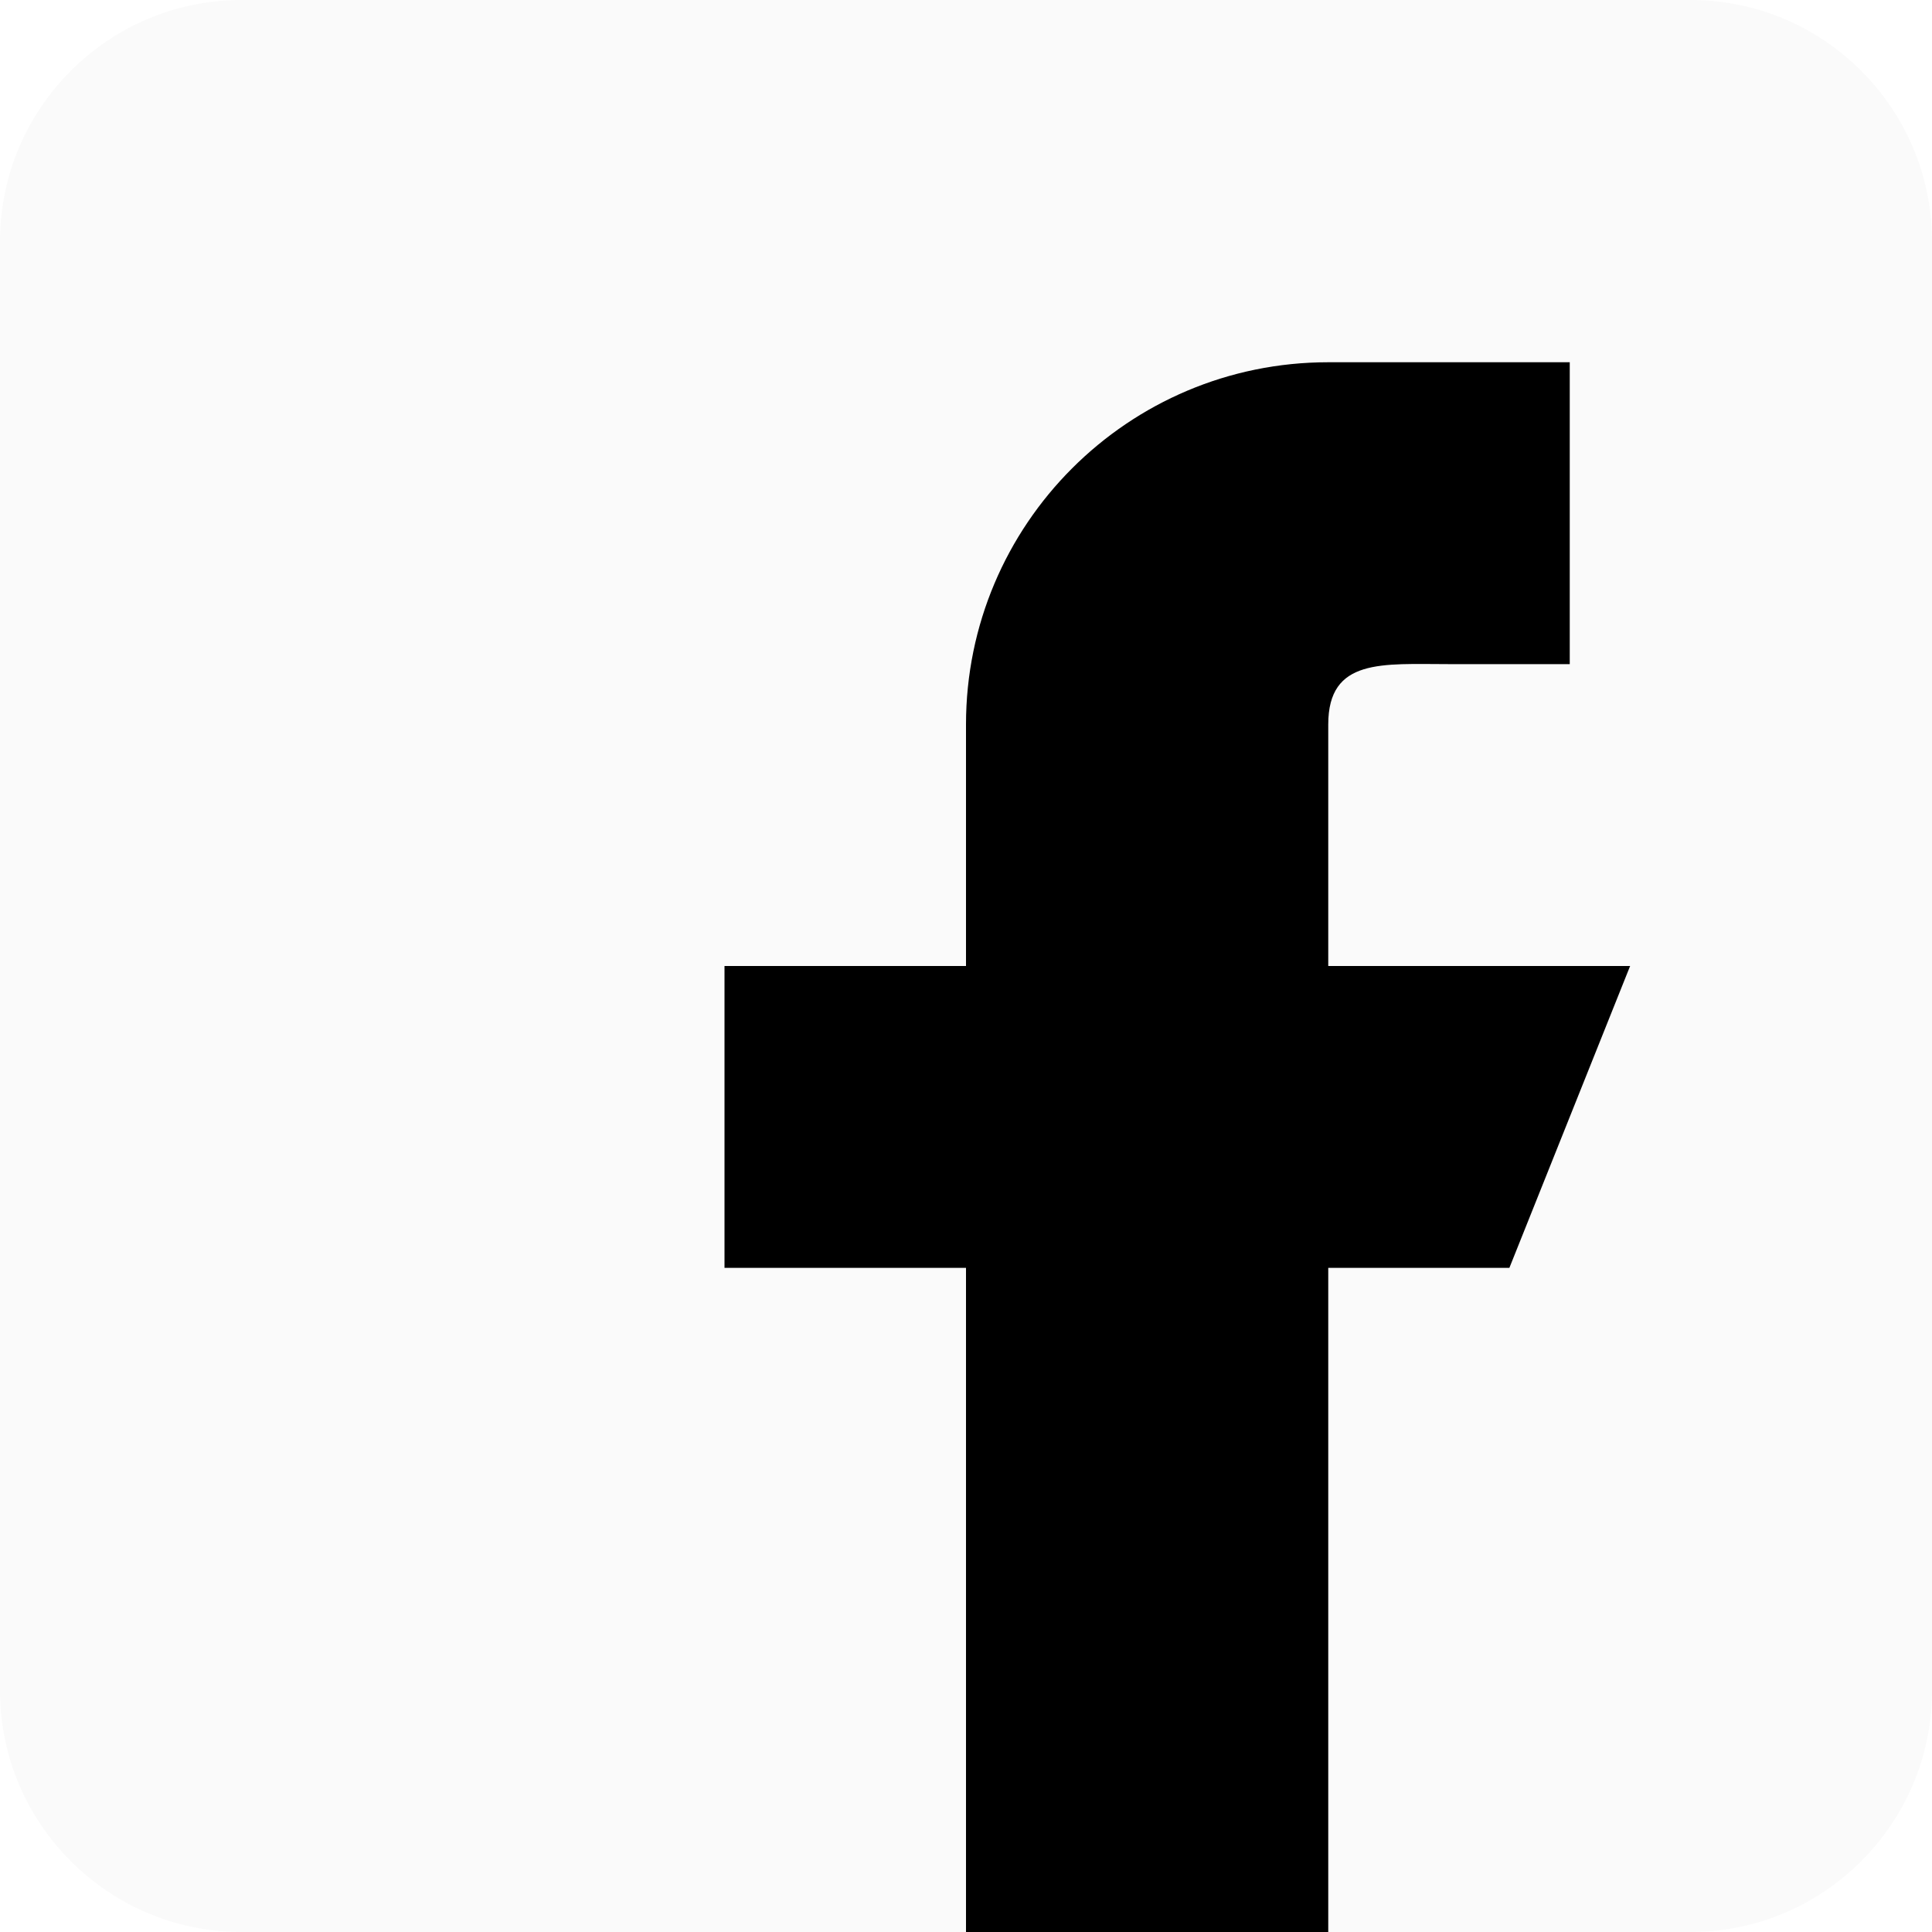
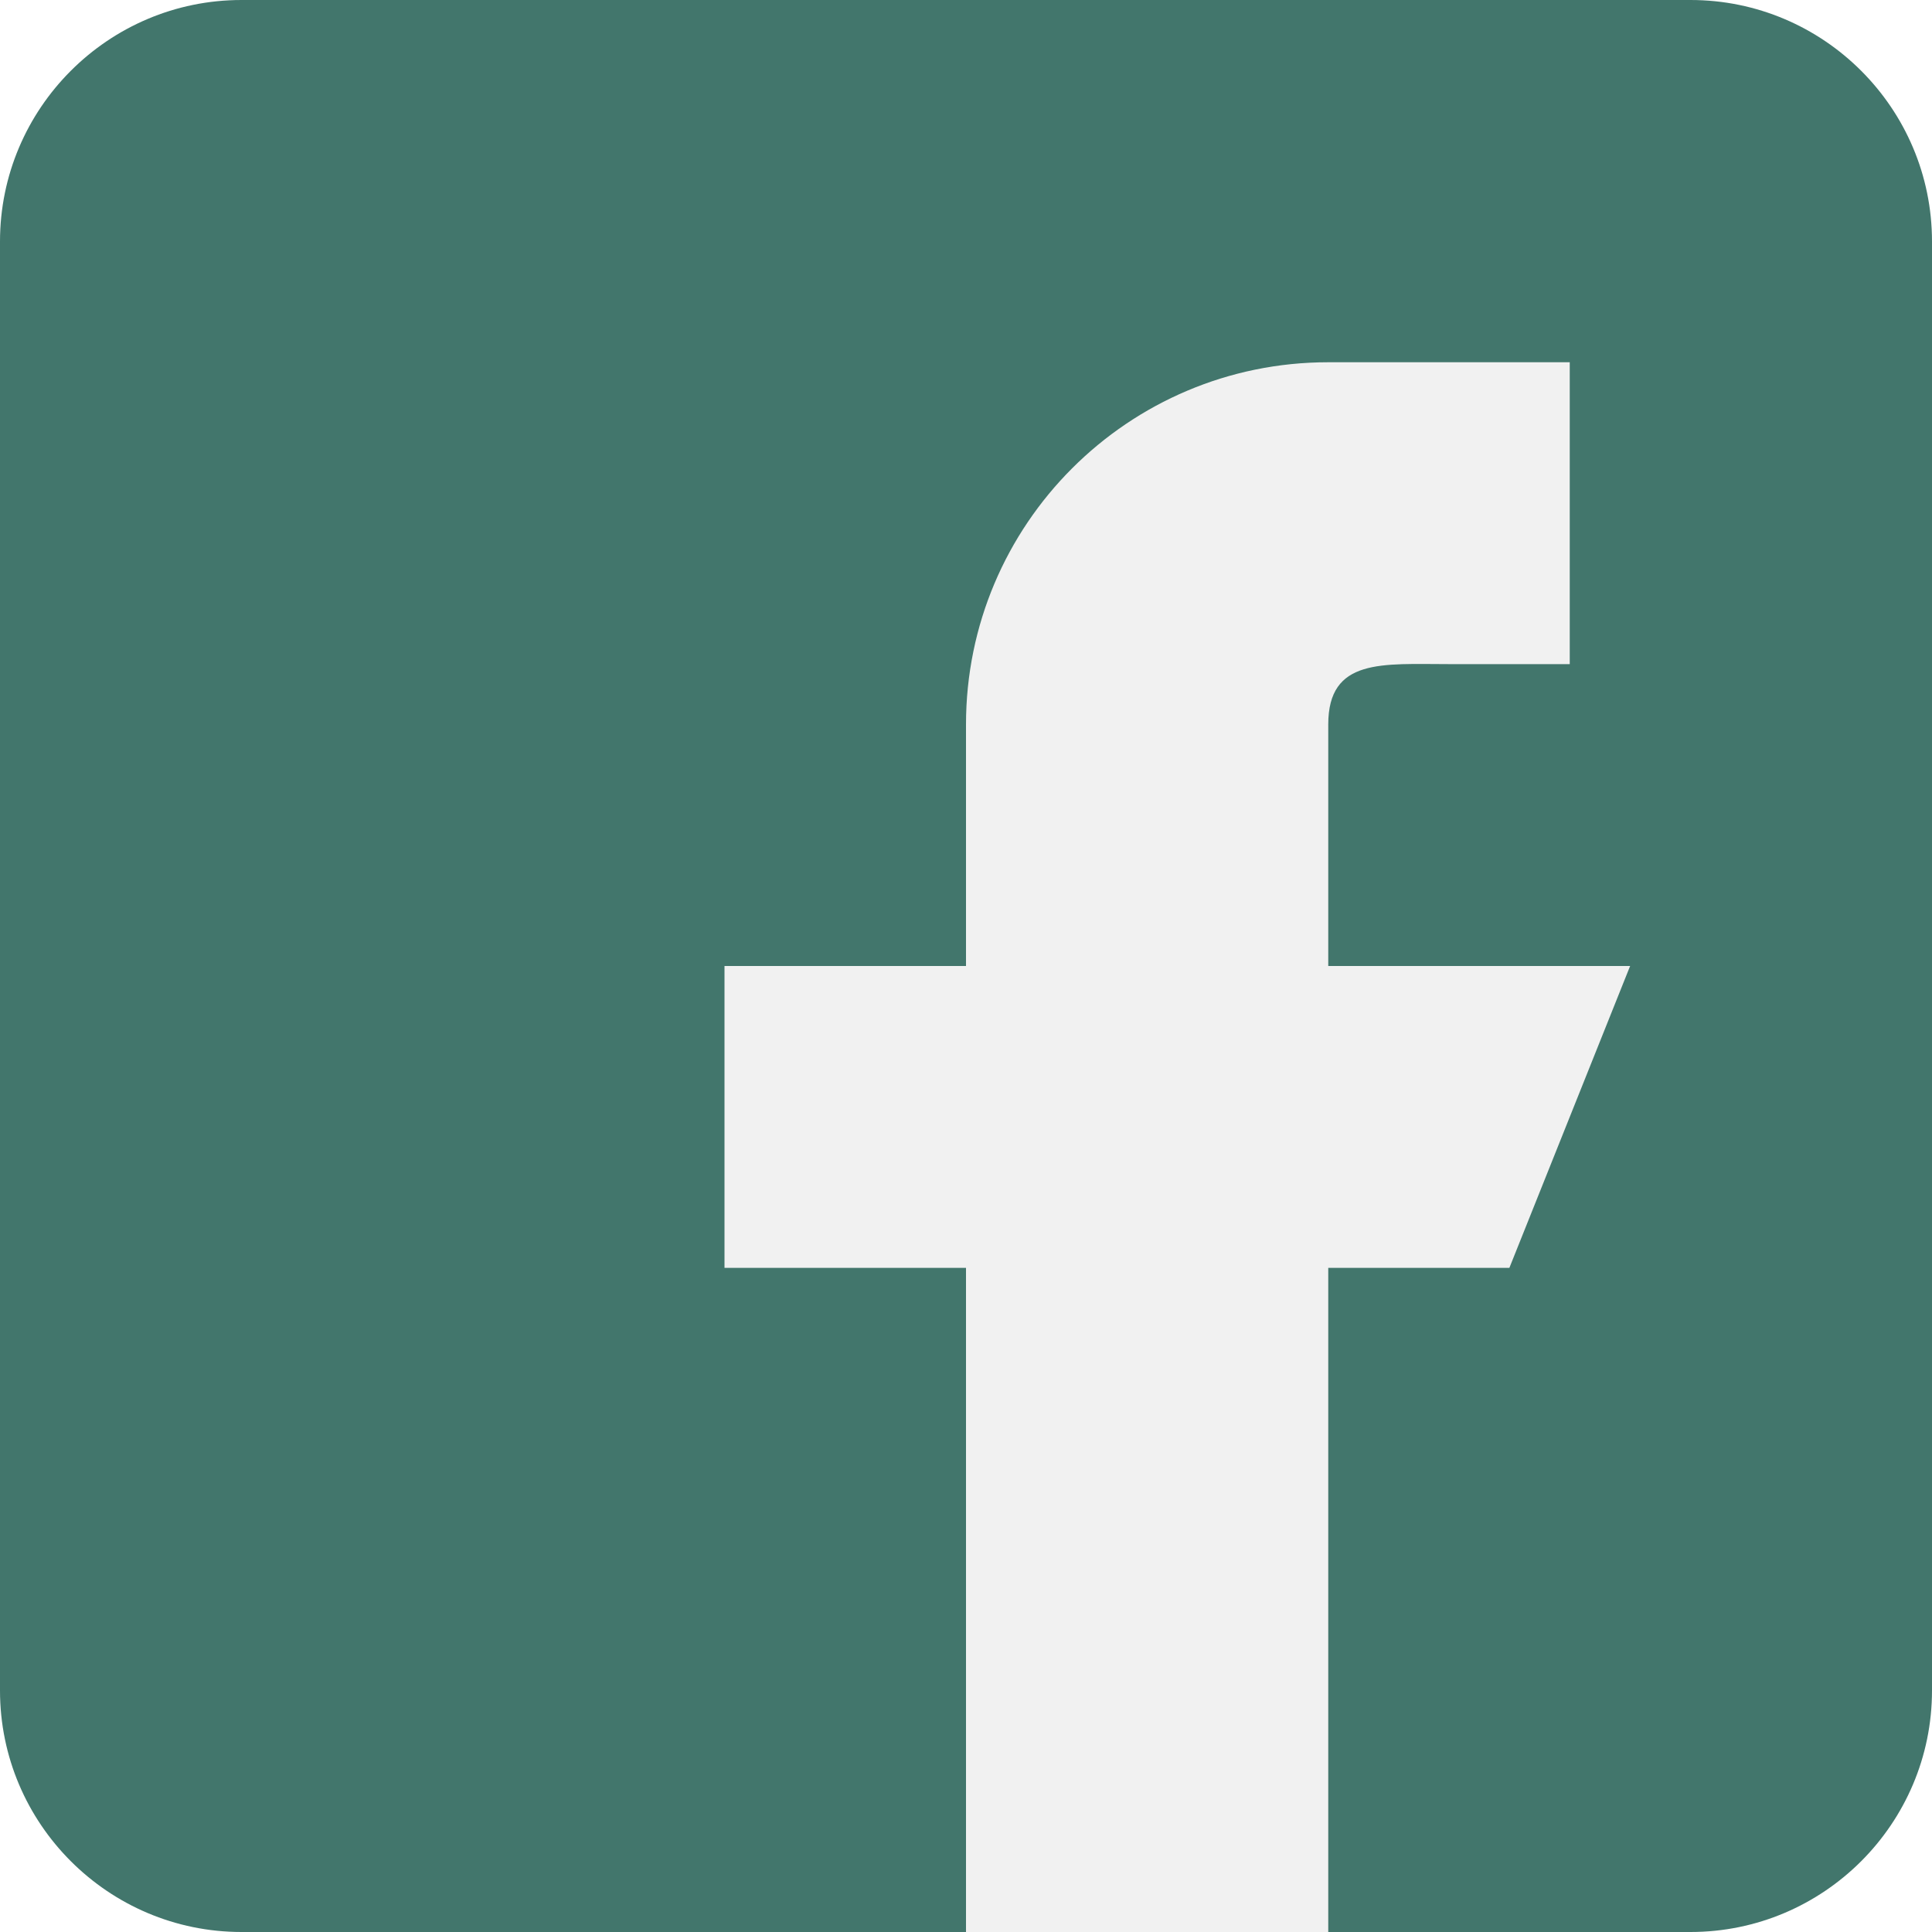
<svg xmlns="http://www.w3.org/2000/svg" version="1.1" id="Capa_1" x="0px" y="0px" viewBox="0 0 512 512" style="enable-background:new 0 0 512 512;" xml:space="preserve">
-   <path style="fill:#FAFAFA;" d="M448,0H64C28.704,0,0,28.704,0,64v384c0,35.296,28.704,64,64,64h384c35.296,0,64-28.704,64-64V64  C512,28.704,483.296,0,448,0z" />
-   <path d="M432,256h-80v-64c0-17.664,14.336-16,32-16h32V96h-64l0,0c-53.024,0-96,42.976-96,96v64h-64v80h64  v176h96V336h48L432,256z" />
+   <path style="fill:#42766C;" d="M448,0H64C28.704,0,0,28.704,0,64v384c0,35.296,28.704,64,64,64h384c35.296,0,64-28.704,64-64V64  C512,28.704,483.296,0,448,0z" />
+   <path style="fill:#f1f1f1;" d="M432,256h-80v-64c0-17.664,14.336-16,32-16h32V96h-64l0,0c-53.024,0-96,42.976-96,96v64h-64v80h64  v176h96V336h48L432,256z" />
</svg>
